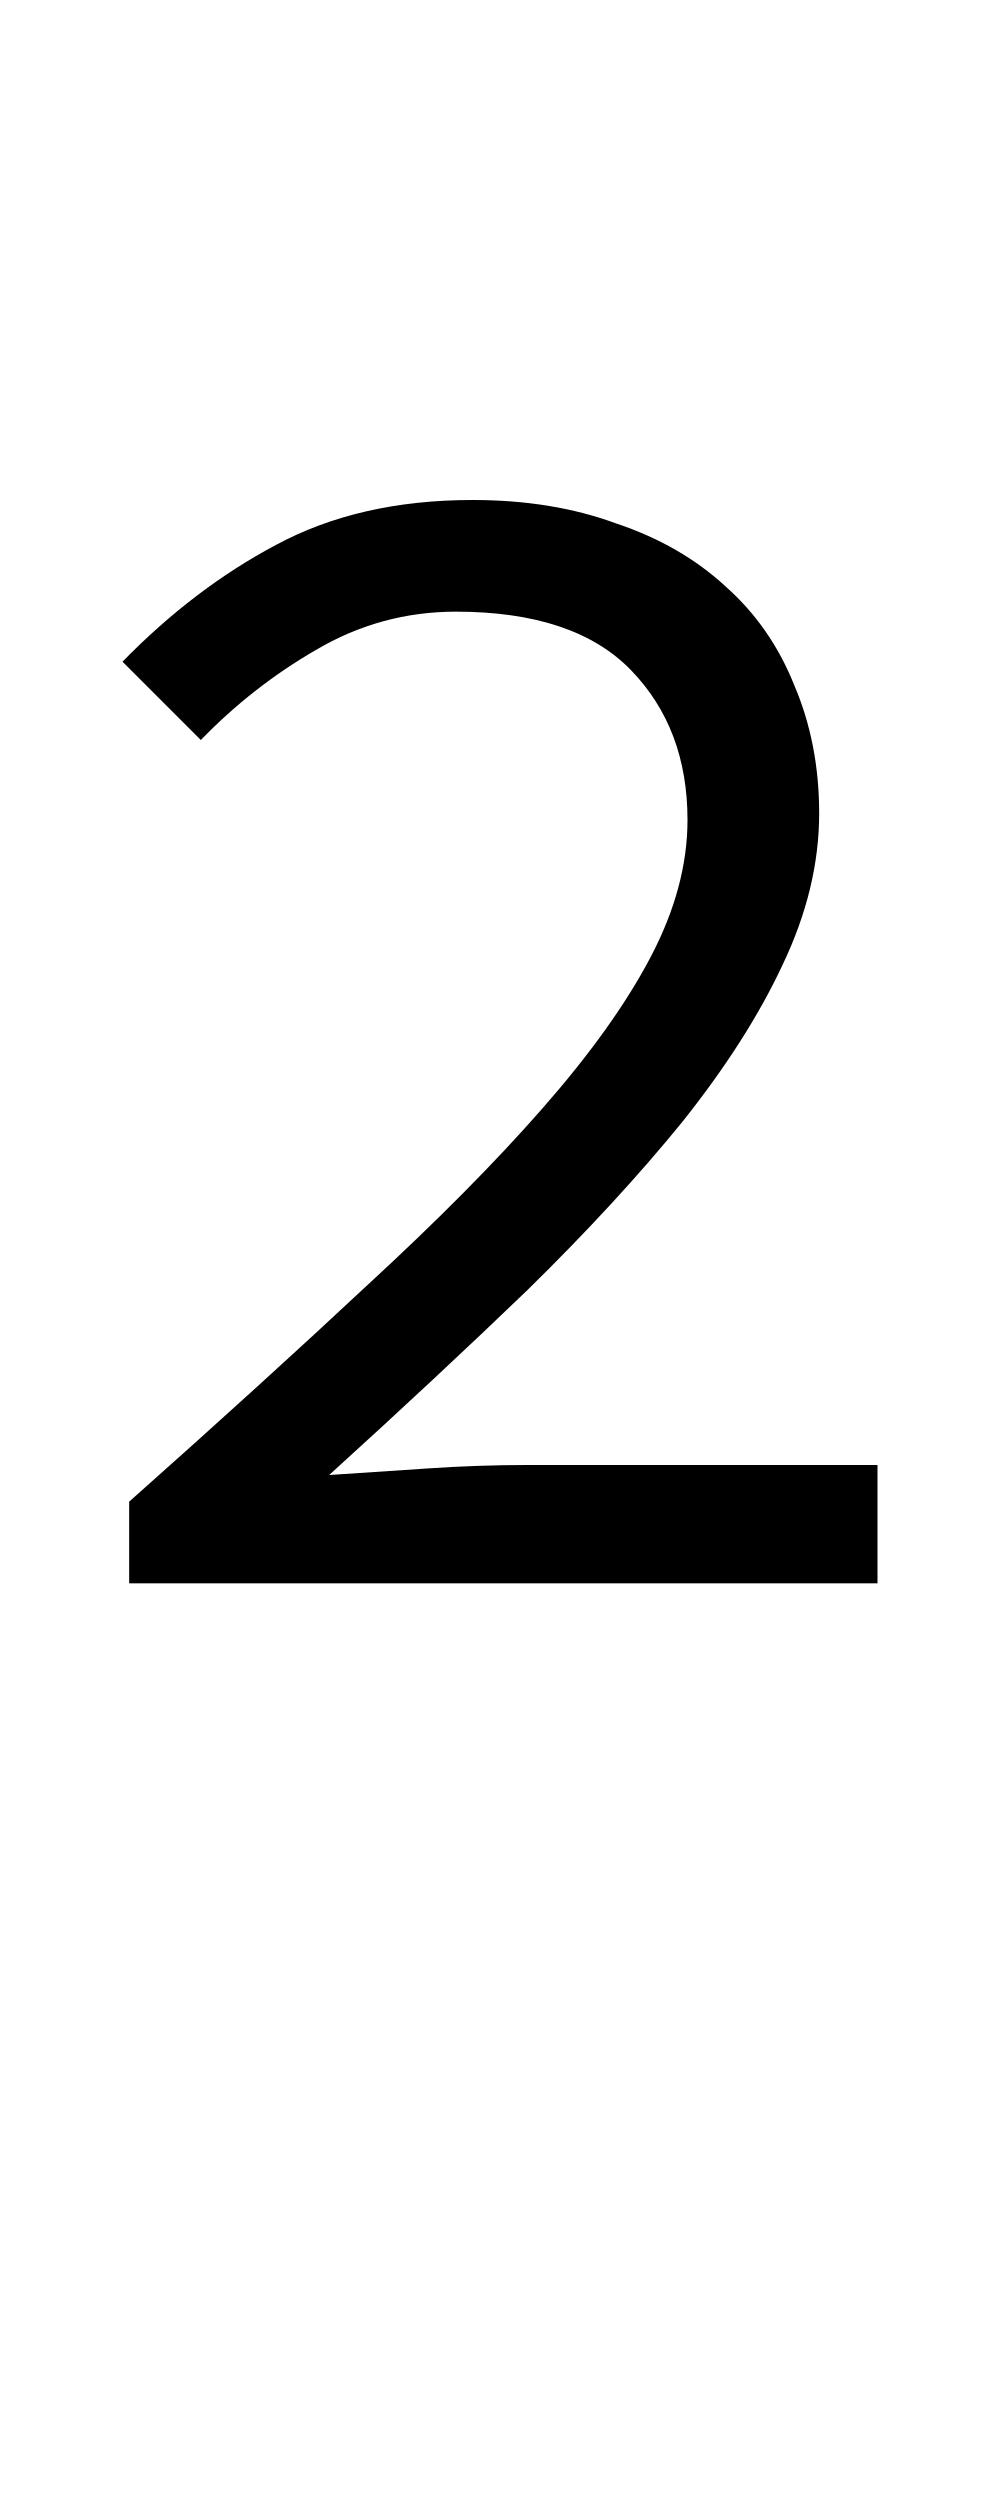
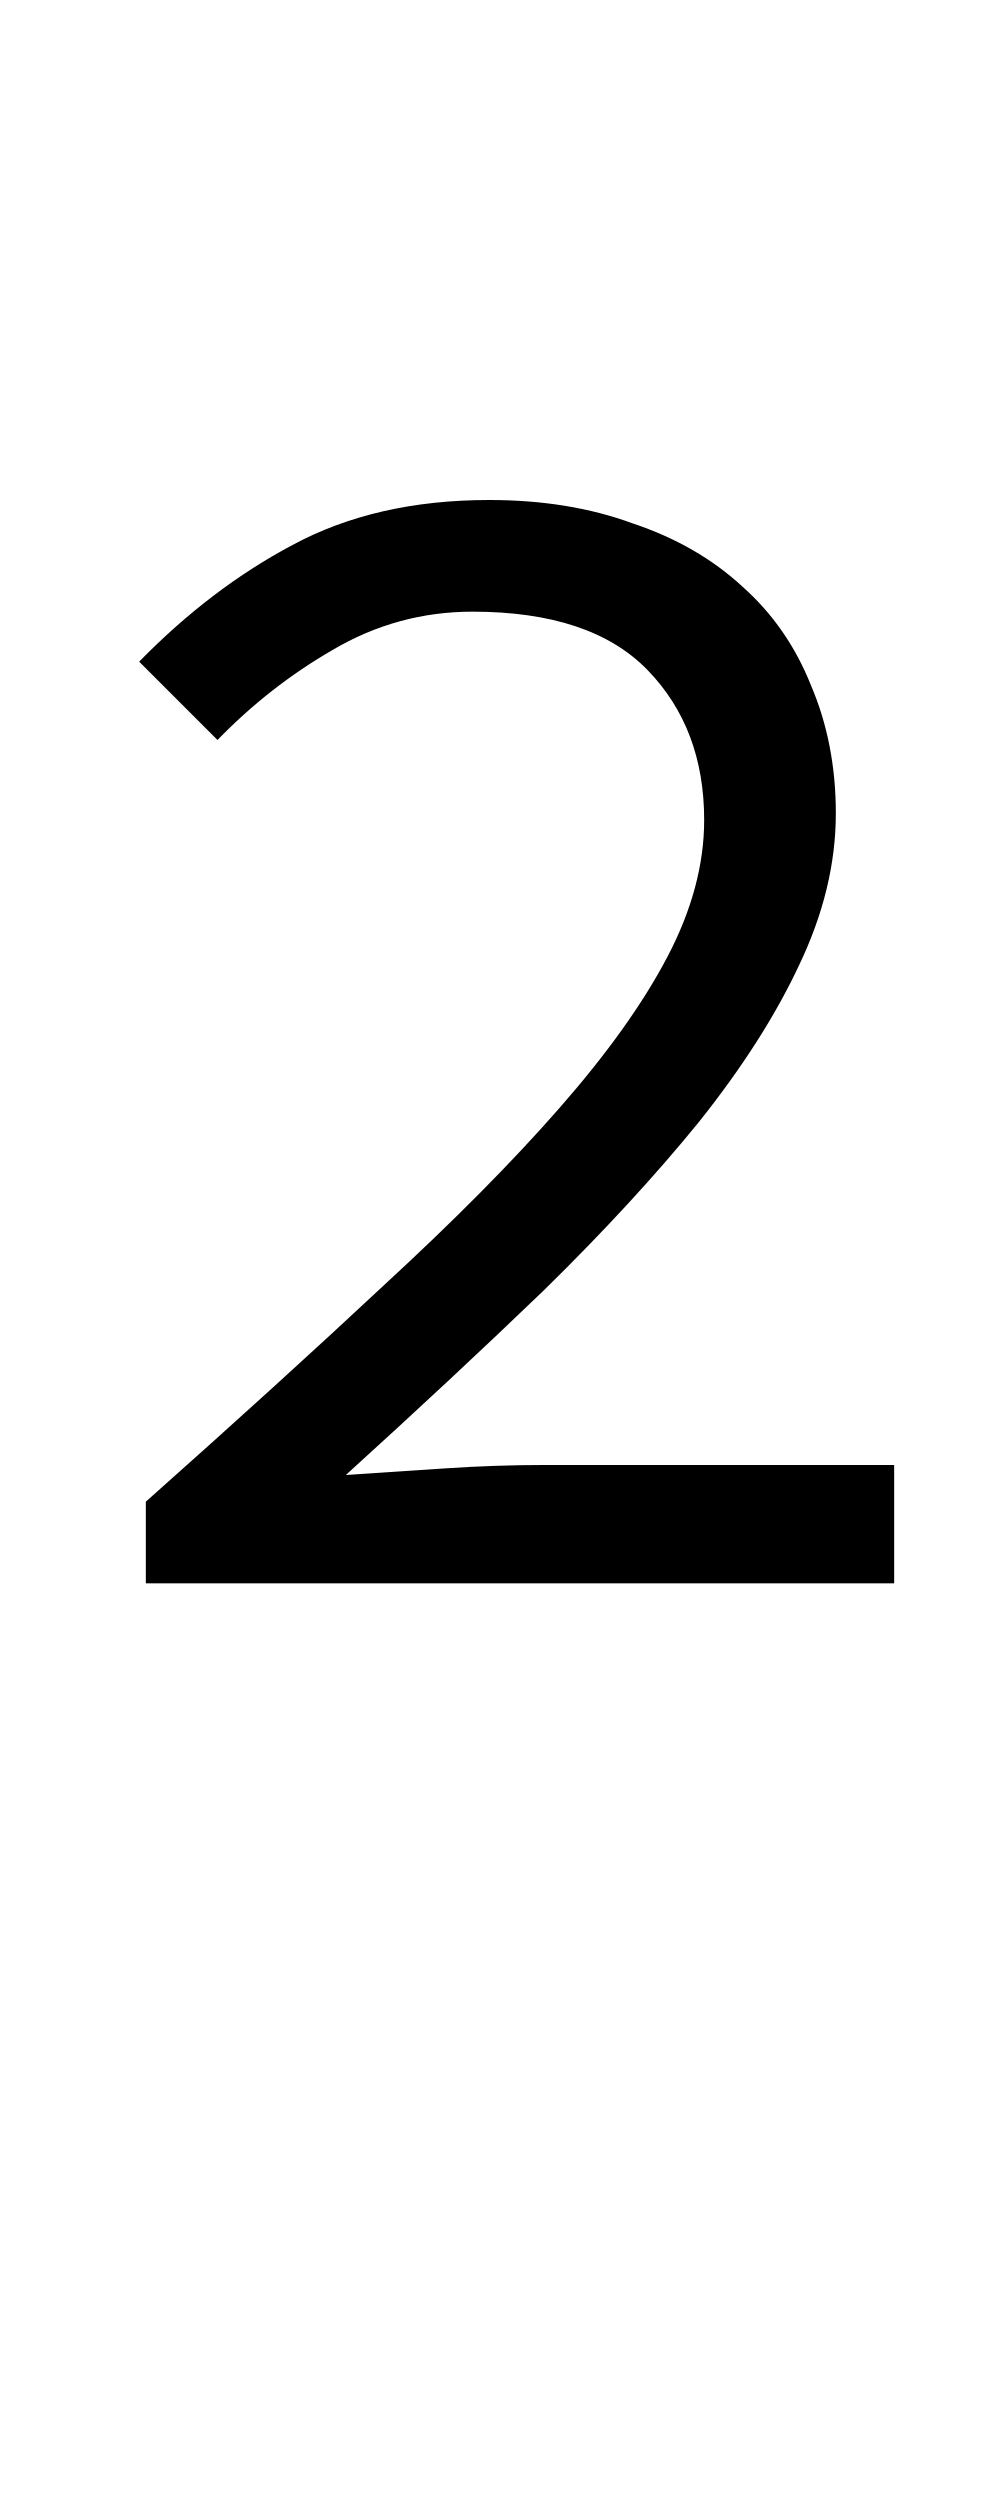
<svg xmlns="http://www.w3.org/2000/svg" version="1.1" viewBox="0 0 60 150">
-   <path fill="#000" d="m5,15 m2.75 80v-4.9q8.1-7.2 14.3-13 6.3-5.8 10.5-10.6 4.3-4.9 6.5-9.1t2.2-8.2q0-5.5-3.4-9t-10.5-3.5q-4.5 0-8.4 2.3-3.8 2.2-6.9 5.4l-4.7-4.7q4.3-4.4 9.2-7 5-2.7 11.8-2.7 4.8 0 8.6 1.4 3.9 1.3 6.6 3.8 2.7 2.4 4.1 5.9 1.5 3.5 1.5 7.7 0 4.5-2.2 9.1-2.1 4.5-6 9.4-3.9 4.8-9.3 10.1-5.4 5.2-11.9 11.1 3-.2 6-.4t5.9-.2h21v7.1z" />
+   <path fill="#000" d="m6,15 m2.75 80v-4.9q8.1-7.2 14.3-13 6.3-5.8 10.5-10.6 4.3-4.9 6.5-9.1t2.2-8.2q0-5.5-3.4-9t-10.5-3.5q-4.5 0-8.4 2.3-3.8 2.2-6.9 5.4l-4.7-4.7q4.3-4.4 9.2-7 5-2.7 11.8-2.7 4.8 0 8.6 1.4 3.9 1.3 6.6 3.8 2.7 2.4 4.1 5.9 1.5 3.5 1.5 7.7 0 4.5-2.2 9.1-2.1 4.5-6 9.4-3.9 4.8-9.3 10.1-5.4 5.2-11.9 11.1 3-.2 6-.4t5.9-.2h21v7.1z" />
</svg>
